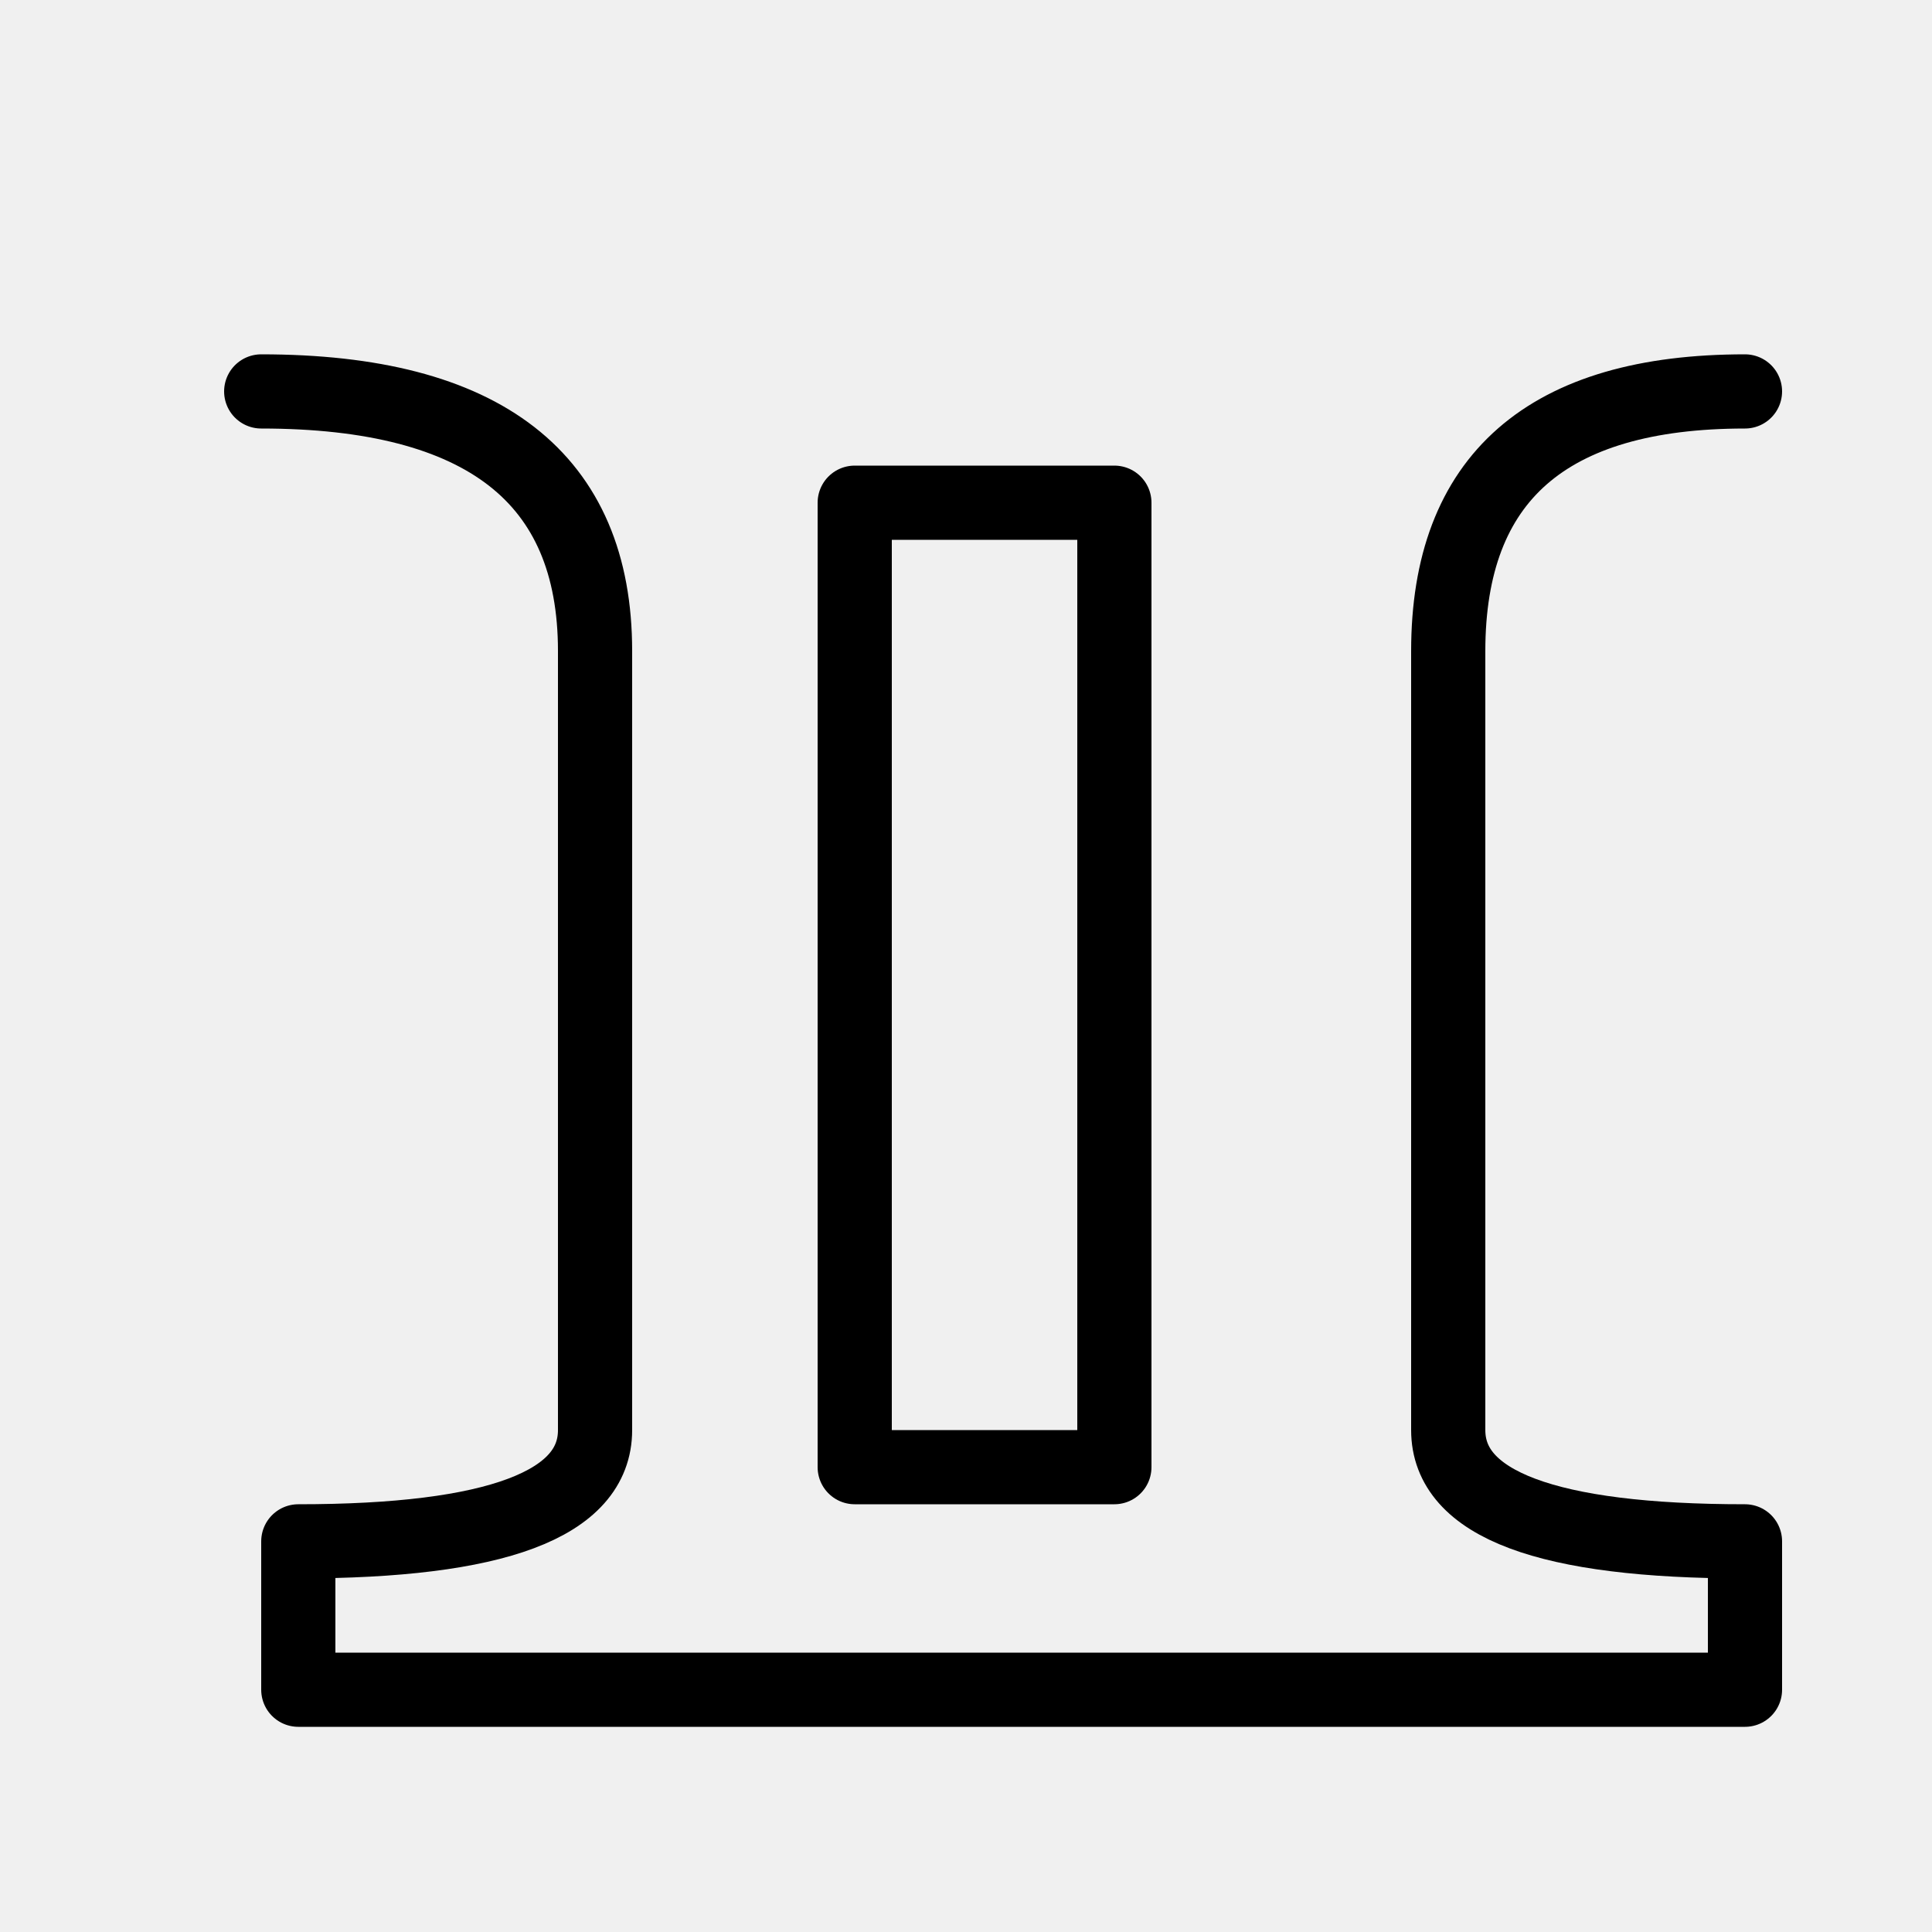
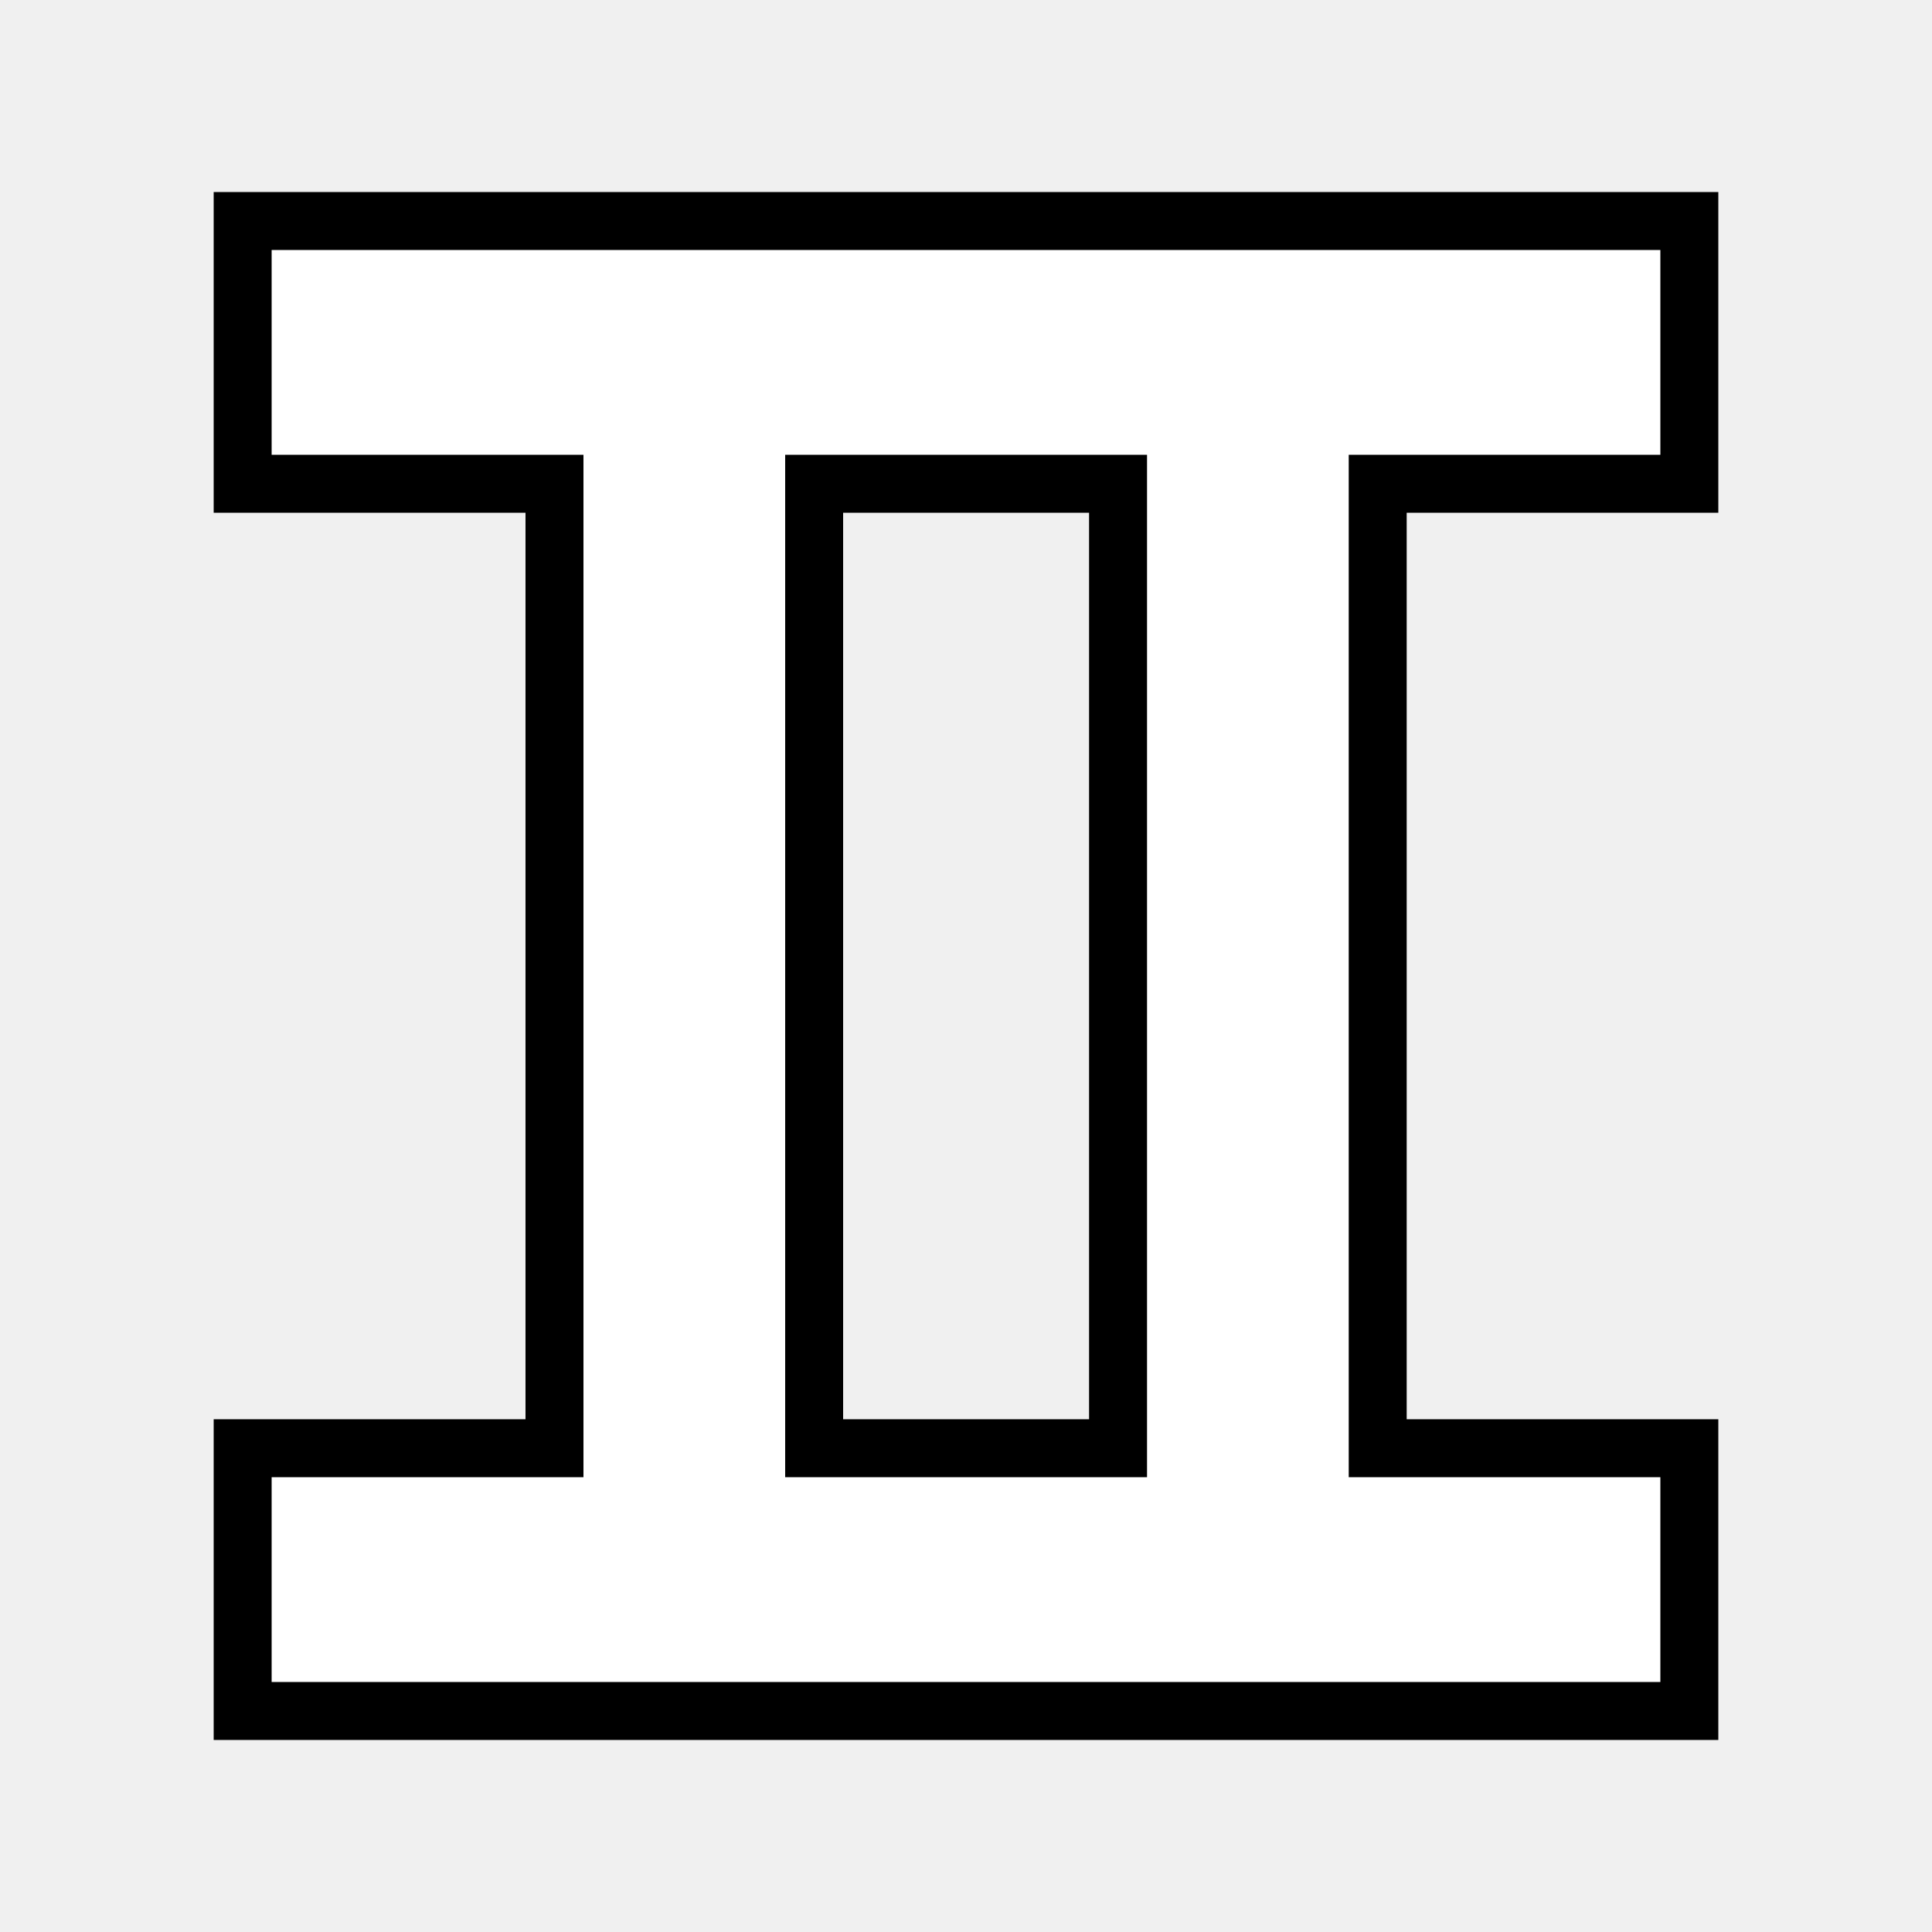
- <svg xmlns="http://www.w3.org/2000/svg" viewBox="0 0 100 100">
-   <g transform="translate(2.00,4.90) scale(0.96)">
-     <path d="M12,16Q30,16 30,30V72Q30,78 14,78V86H92V78Q76,78 76,72V30Q76,16 92,16" fill="none" stroke="#000" stroke-width="4" stroke-linecap="round" stroke-linejoin="round" />
-     <path d="M44,22H58V74H44Z" fill="none" stroke="#000" stroke-width="4" stroke-linecap="round" stroke-linejoin="round" />
-   </g>
+ <svg xmlns="http://www.w3.org/2000/svg" viewBox="0 0 100 100" width="100" height="100">
+   <path d="M 87.44,25.04 l 0,-13.6 L 12.56,11.44 l 0,13.6 l 16.14,0 l 0,49.92 L 12.56,74.96 l 0,13.6 l 74.88,0 l 0,-13.6 l -16.13,0 L 71.31,25.04 l 16.13,0 Z M 57.87,74.96 l -15.73,0 L 42.14,25.04 l 15.73,0 l 0,49.92 Z" fill="#fff" />
+   <path d="M 87.44,25.04 l 0,-13.6 L 12.56,11.44 l 0,13.6 l 16.14,0 l 0,49.92 L 12.56,74.96 l 0,13.6 l 74.88,0 l 0,-13.6 l -16.13,0 L 71.31,25.04 l 16.13,0 Z M 57.87,74.96 l -15.73,0 L 42.14,25.04 l 15.73,0 l 0,49.92 Z" fill="none" stroke="#000" stroke-width="3.0" stroke-linecap="butt" stroke-linejoin="miter" stroke-miterlimit="10.0" />
</svg>
